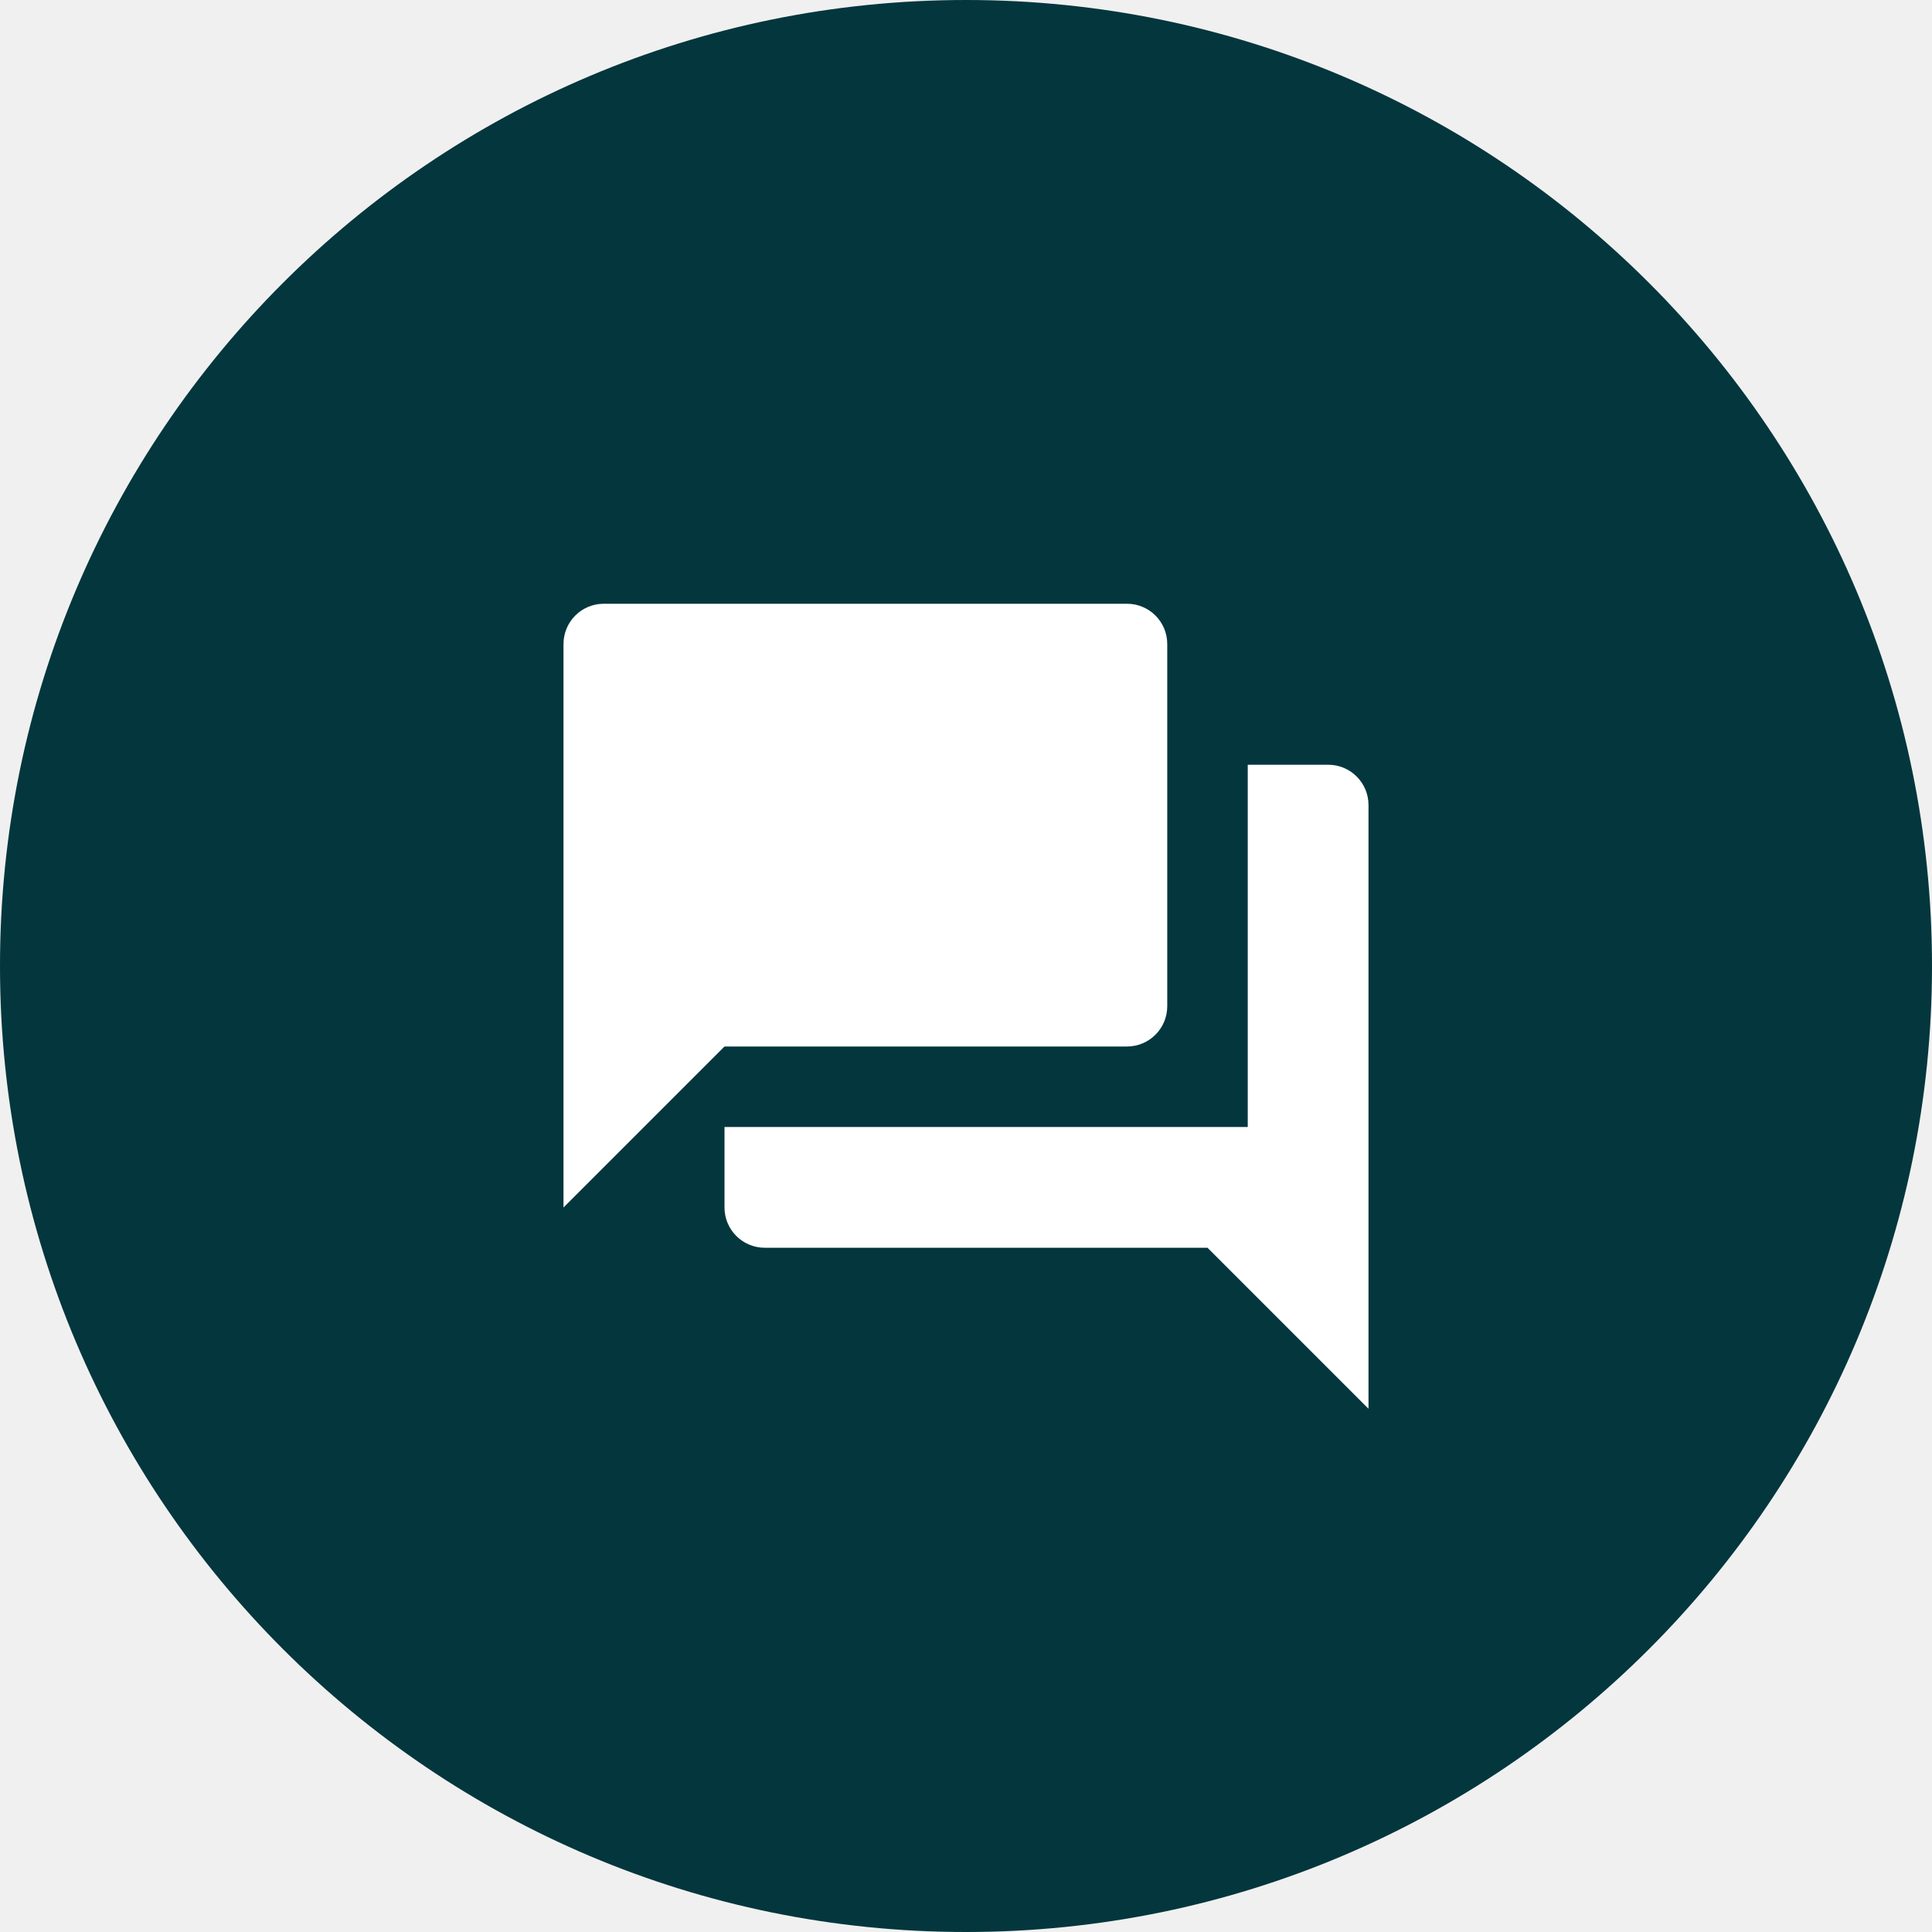
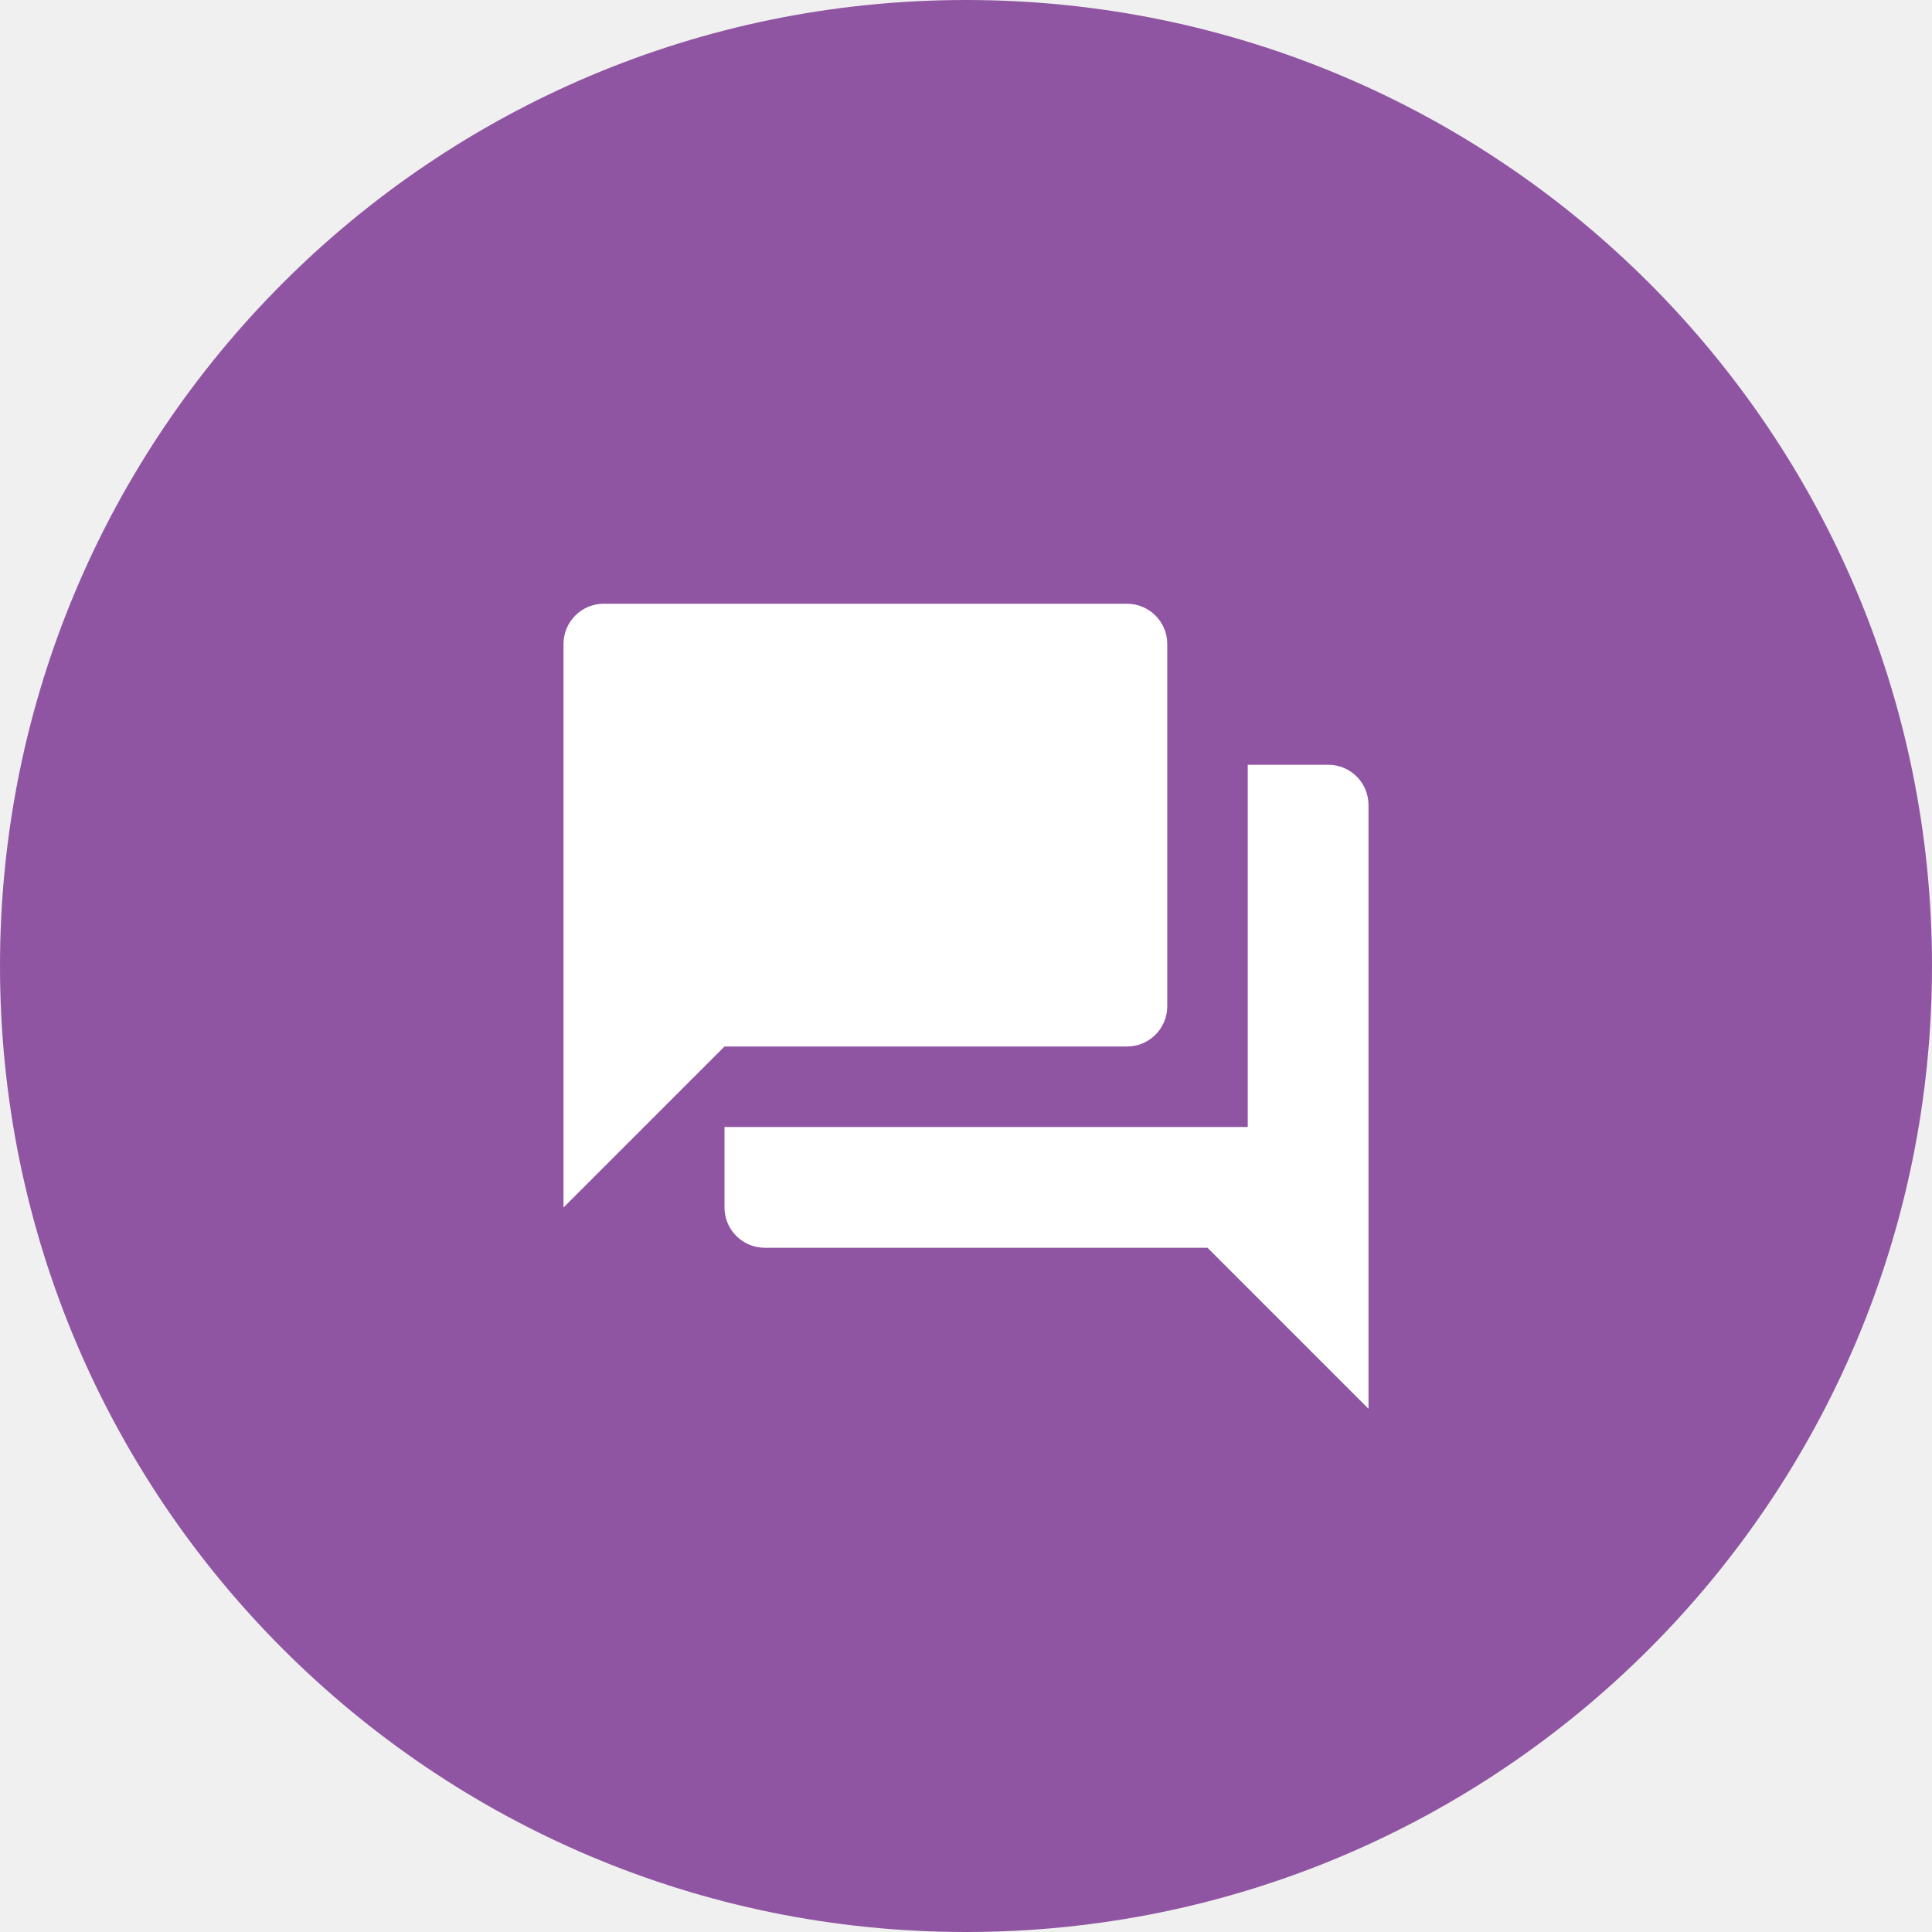
<svg xmlns="http://www.w3.org/2000/svg" viewBox="0 0 480 480">
  <defs>
    <style>
-       .ticket-cls-1 { fill: #03363d; }
+       .ticket-cls-1 { fill: #9055a2; }
      .ticket-cls-2 { fill: #fff; }
    </style>
  </defs>
  <circle class="ticket-cls-1" cx="240" cy="240" r="240" />
  <path class="ticket-cls-2" d="M330,190H310v90H180v20a10,10,0,0,0,10,10H300l40,40V200A10,10,0,0,0,330,190Zm-40,60V160a10,10,0,0,0-10-10H150a10,10,0,0,0-10,10V300l40-40H280A10,10,0,0,0,290,250Z" />
</svg>
